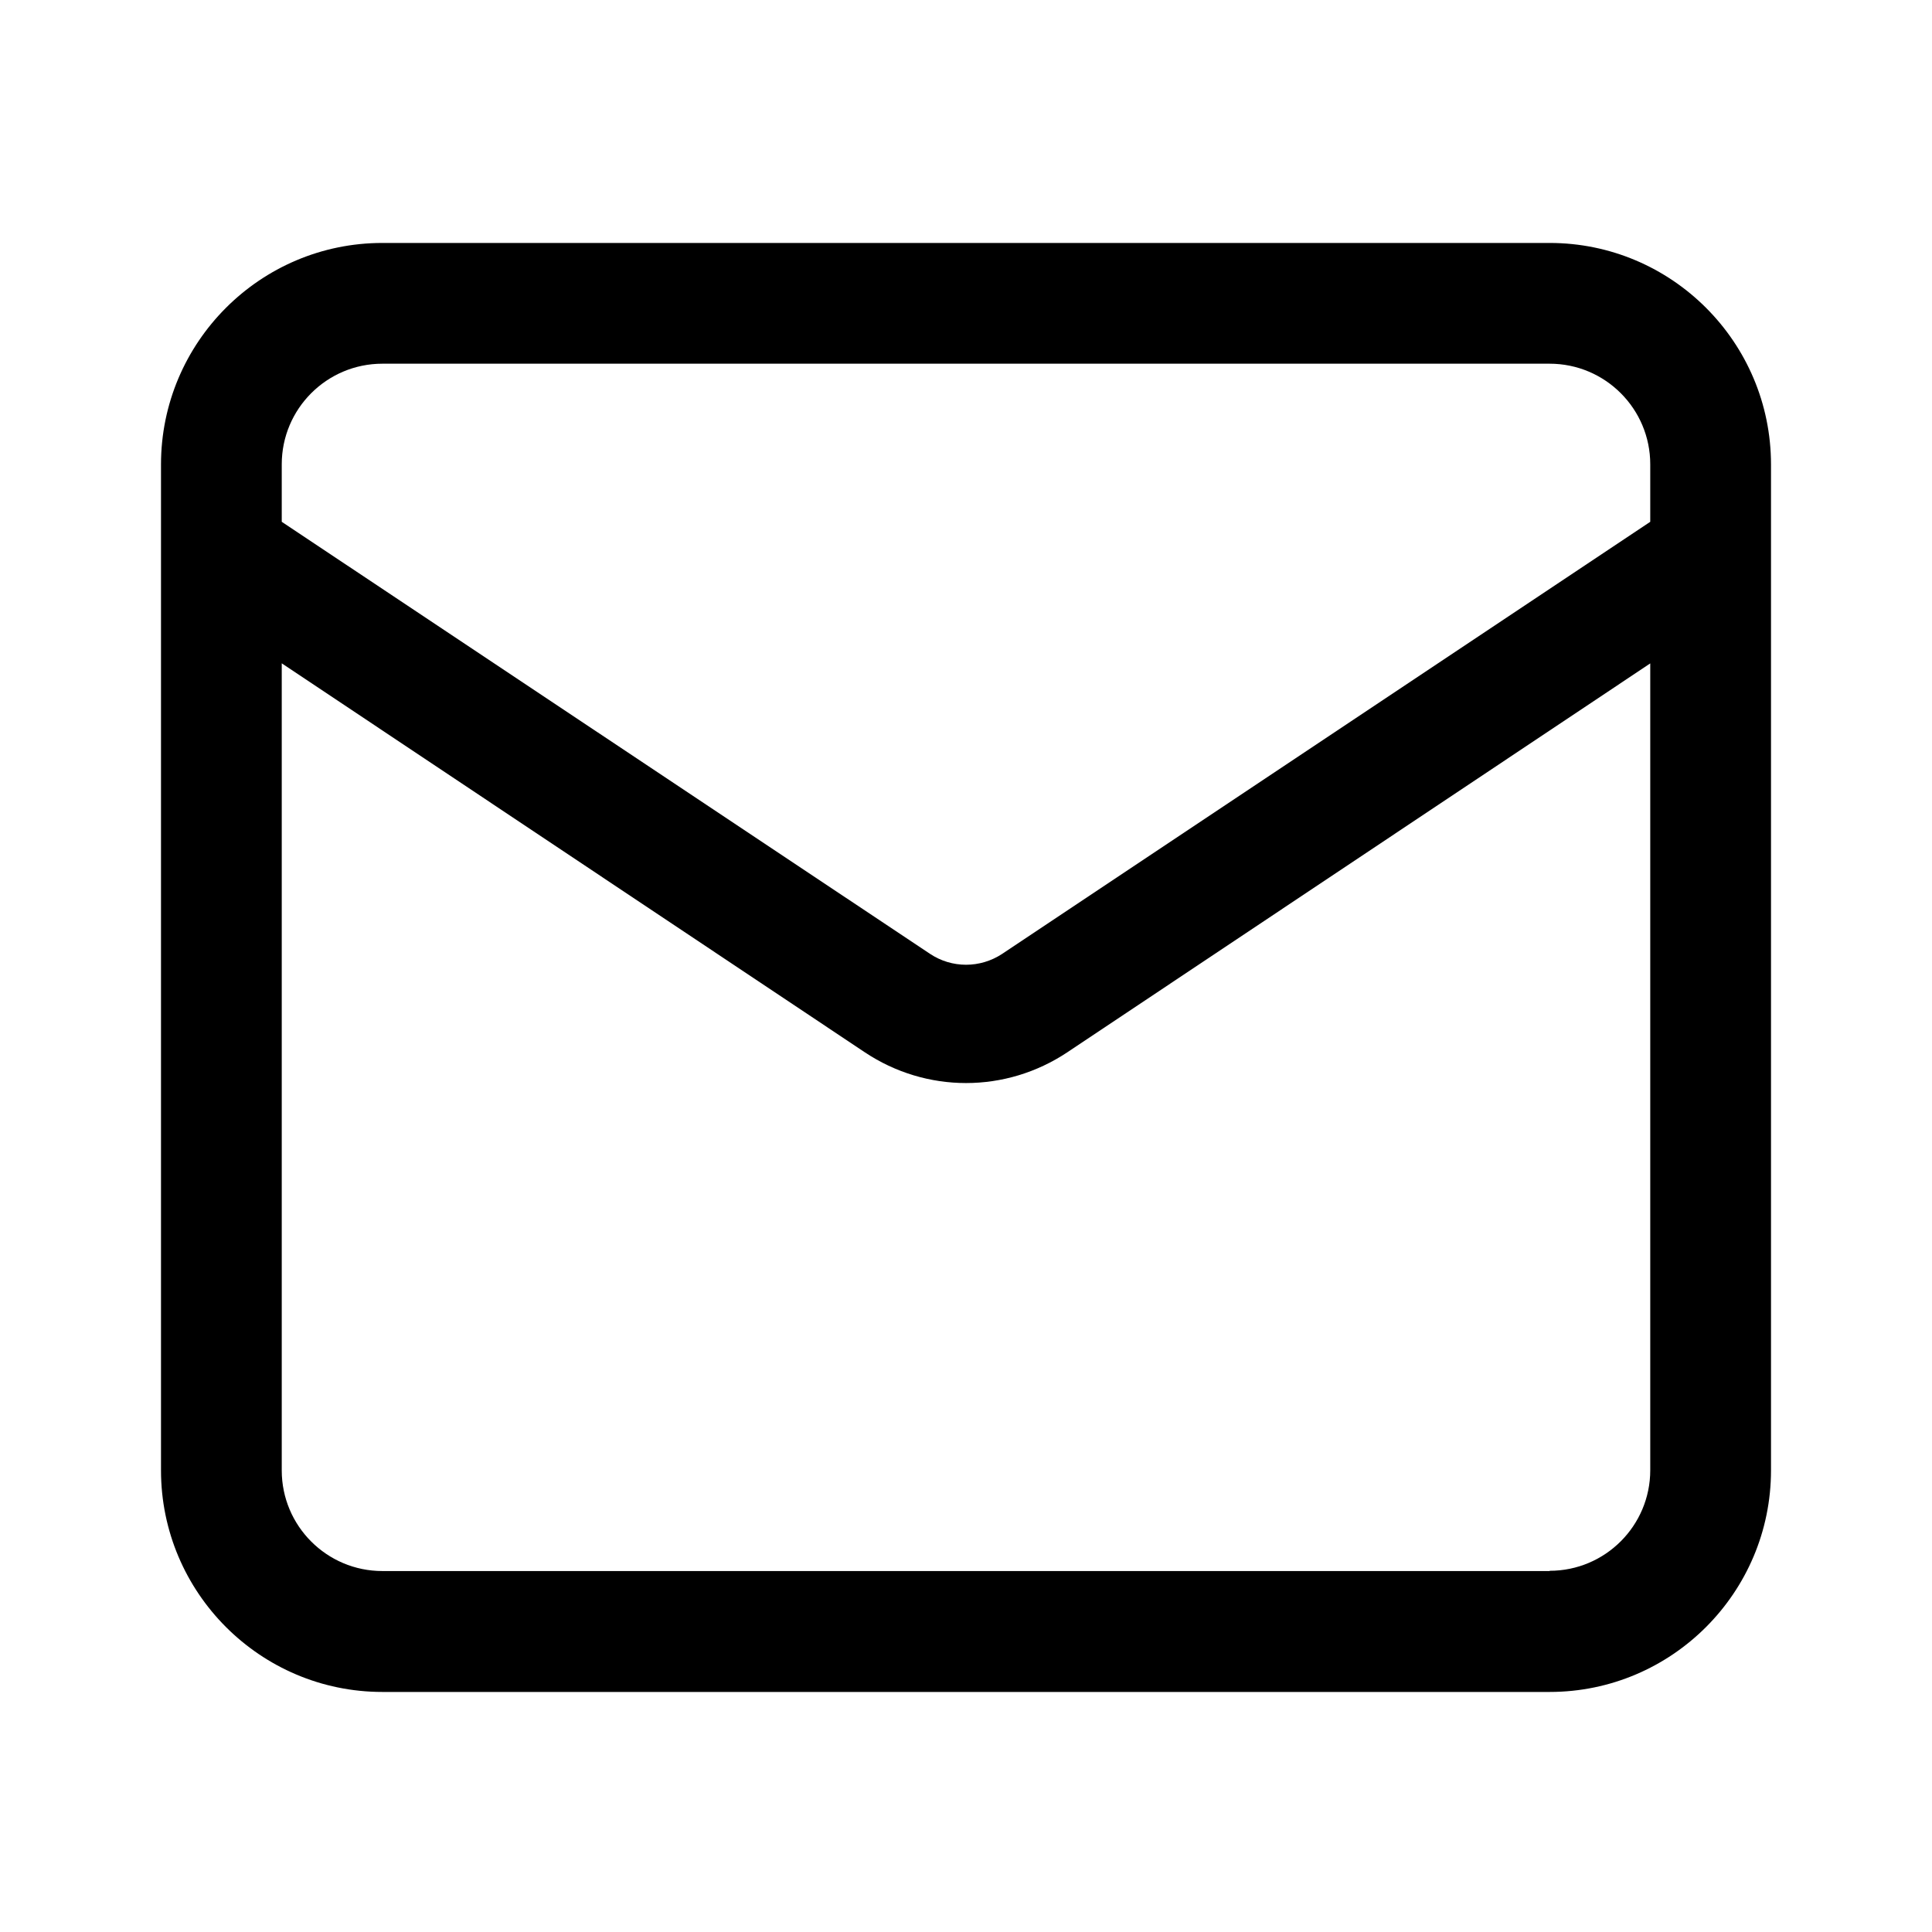
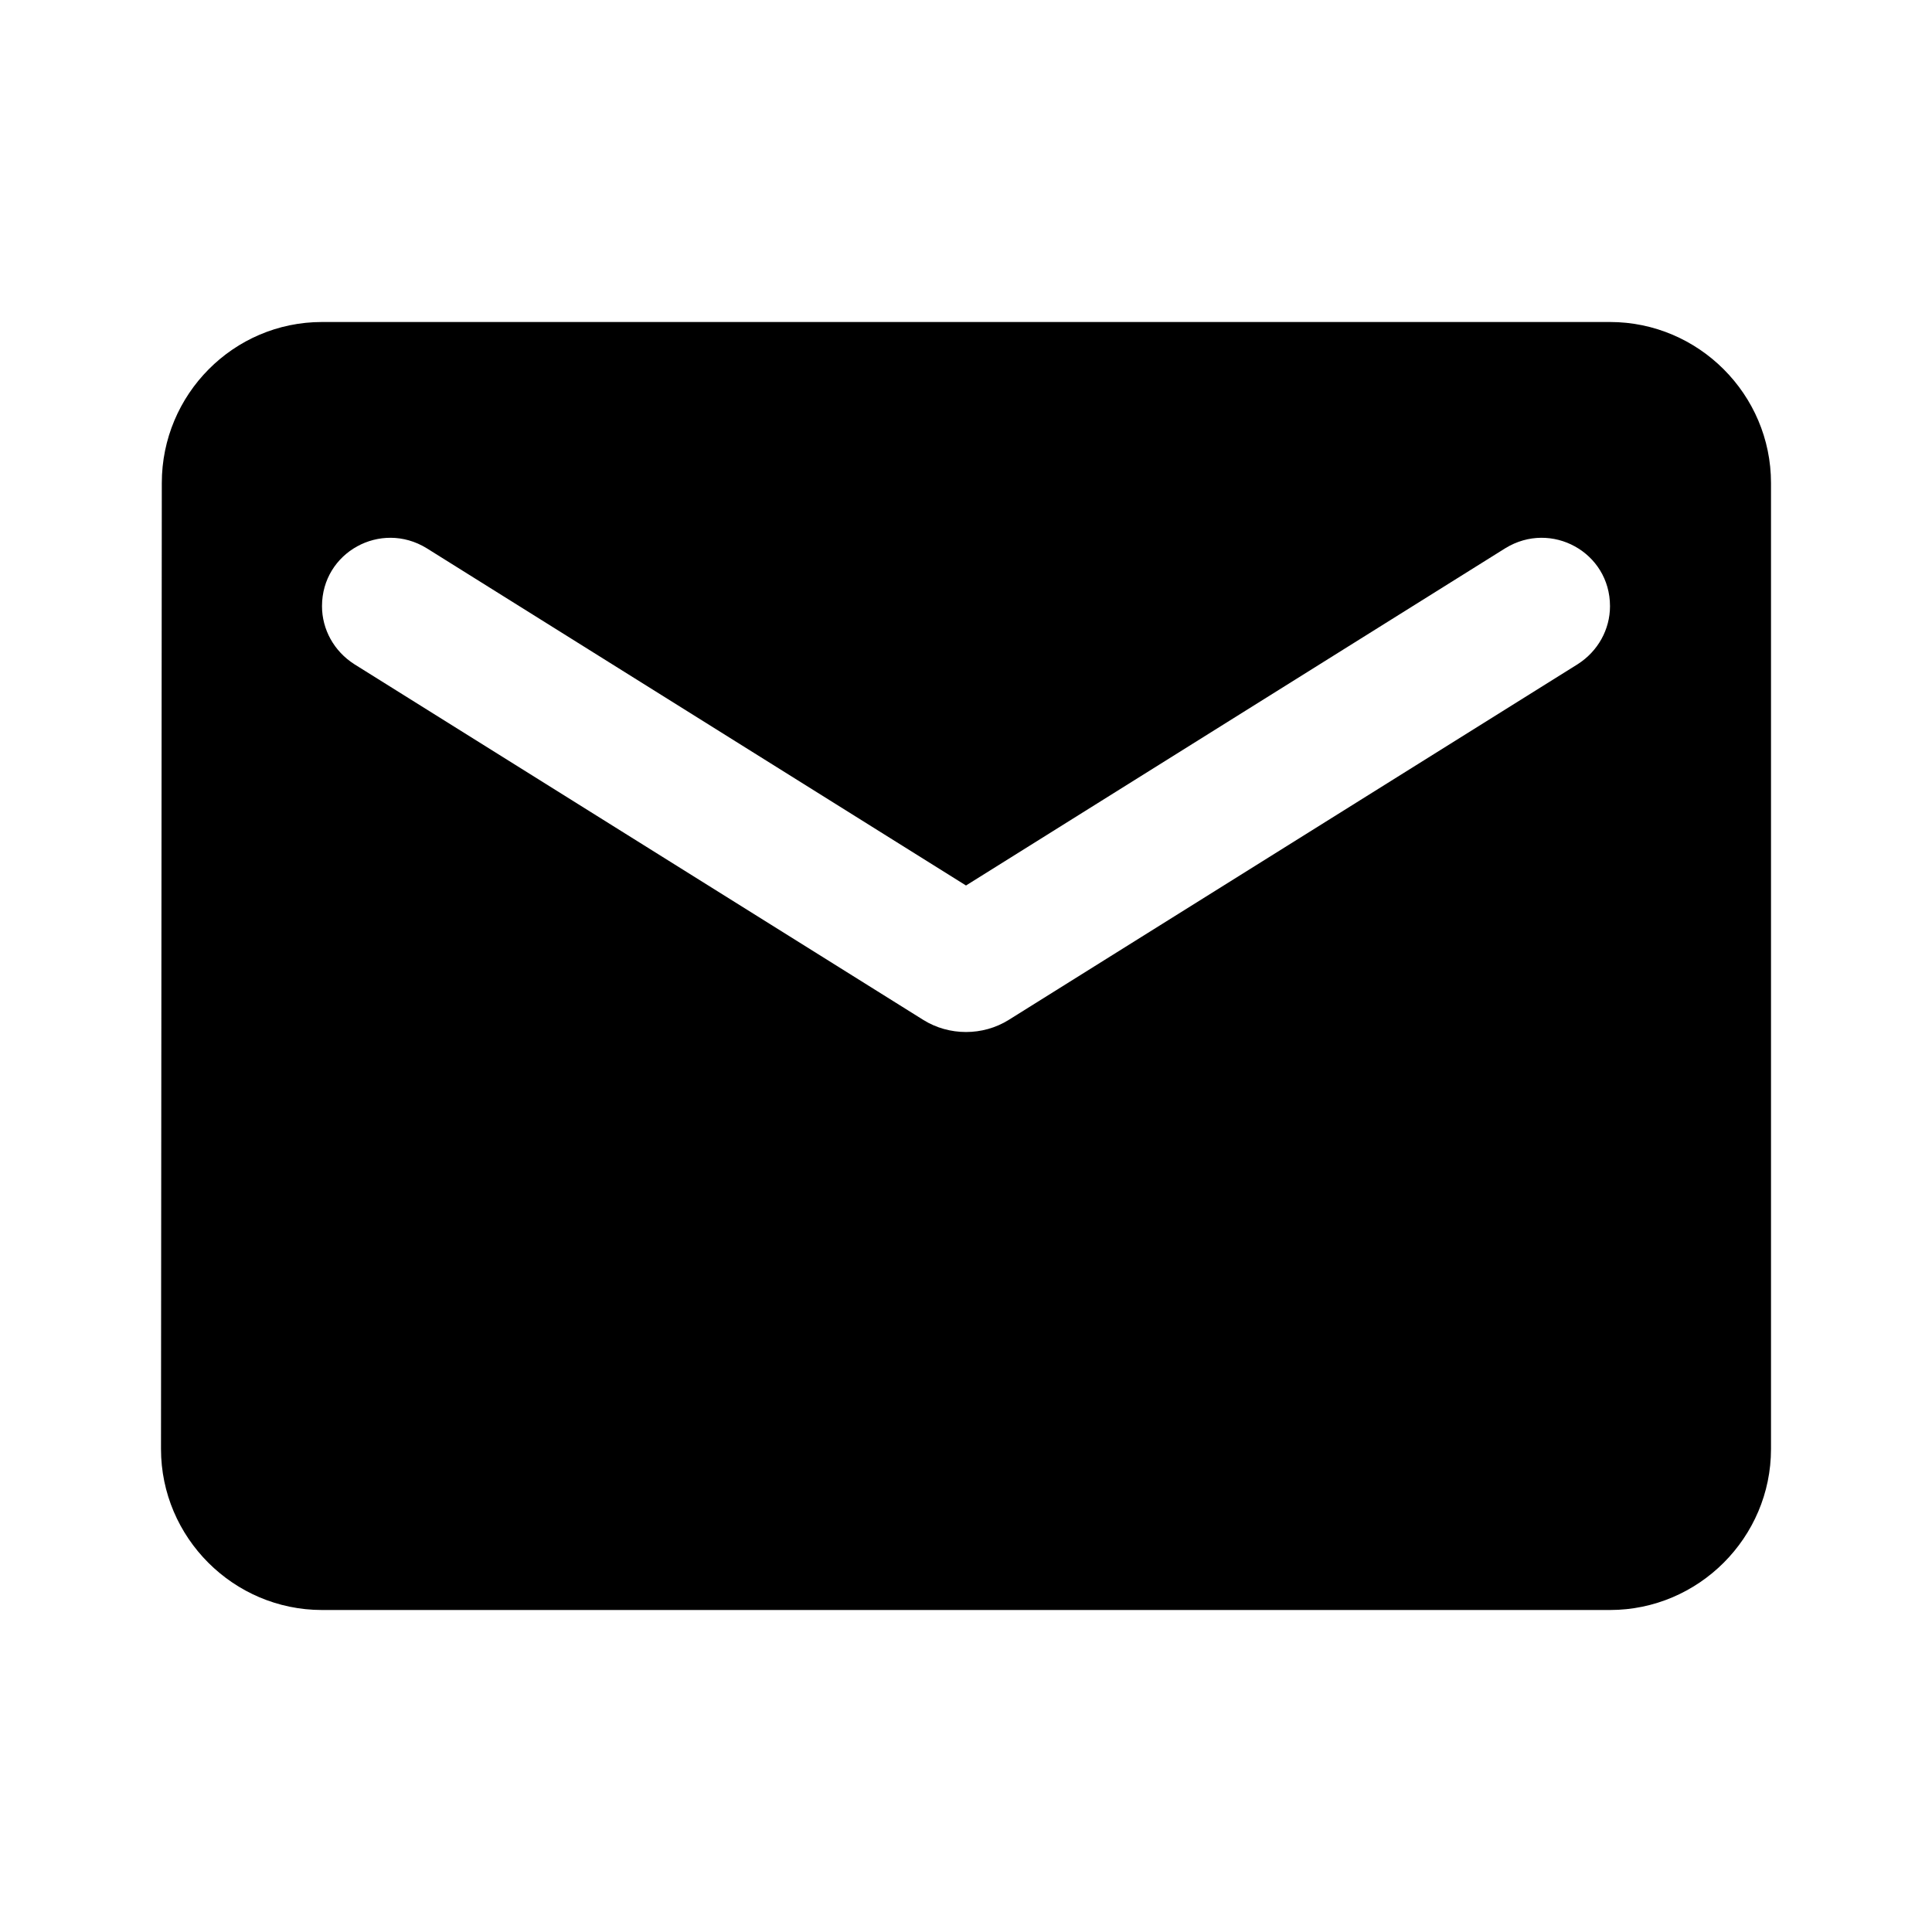
- <svg xmlns="http://www.w3.org/2000/svg" width="24" height="24" viewBox="0 0 24 24" fill="none">
-   <path d="M19.25 3.018H4.75C3.233 3.018 2 4.252 2 5.77V18.265C2 19.783 3.233 21.018 4.75 21.018H19.25C20.767 21.018 22 19.783 22 18.265V5.77C22 4.252 20.767 3.018 19.25 3.018ZM4.75 4.518H19.25C19.94 4.518 20.5 5.078 20.5 5.768V6.482L12.45 11.849C12.177 12.029 11.824 12.031 11.55 11.847L3.5 6.482V5.768C3.5 5.078 4.06 4.518 4.75 4.518ZM19.25 19.516H4.75C4.06 19.516 3.5 18.956 3.5 18.266V8.24L10.74 13.07C11.123 13.326 11.562 13.454 12 13.454C12.44 13.454 12.877 13.326 13.26 13.071L20.5 8.241V18.263C20.5 18.953 19.94 19.513 19.25 19.513V19.516Z" fill="black" />
+ <svg xmlns="http://www.w3.org/2000/svg" height="24px" viewBox="0 0 24 24" width="24px" fill="#000000">
+   <path d="M0 0h24v24H0V0z" fill="none" />
+   <path d="M20 4H4c-1.1 0-1.99.9-1.99 2L2 18c0 1.1.9 2 2 2h16c1.1 0 2-.9 2-2V6c0-1.1-.9-2-2-2zm-.4 4.25l-7.07 4.42c-.32.2-.74.2-1.06 0L4.4 8.25c-.25-.16-.4-.43-.4-.72 0-.67.73-1.07 1.3-.72L12 11l6.7-4.19c.57-.35 1.3.05 1.3.72 0 .29-.15.56-.4.72z" />
</svg>
